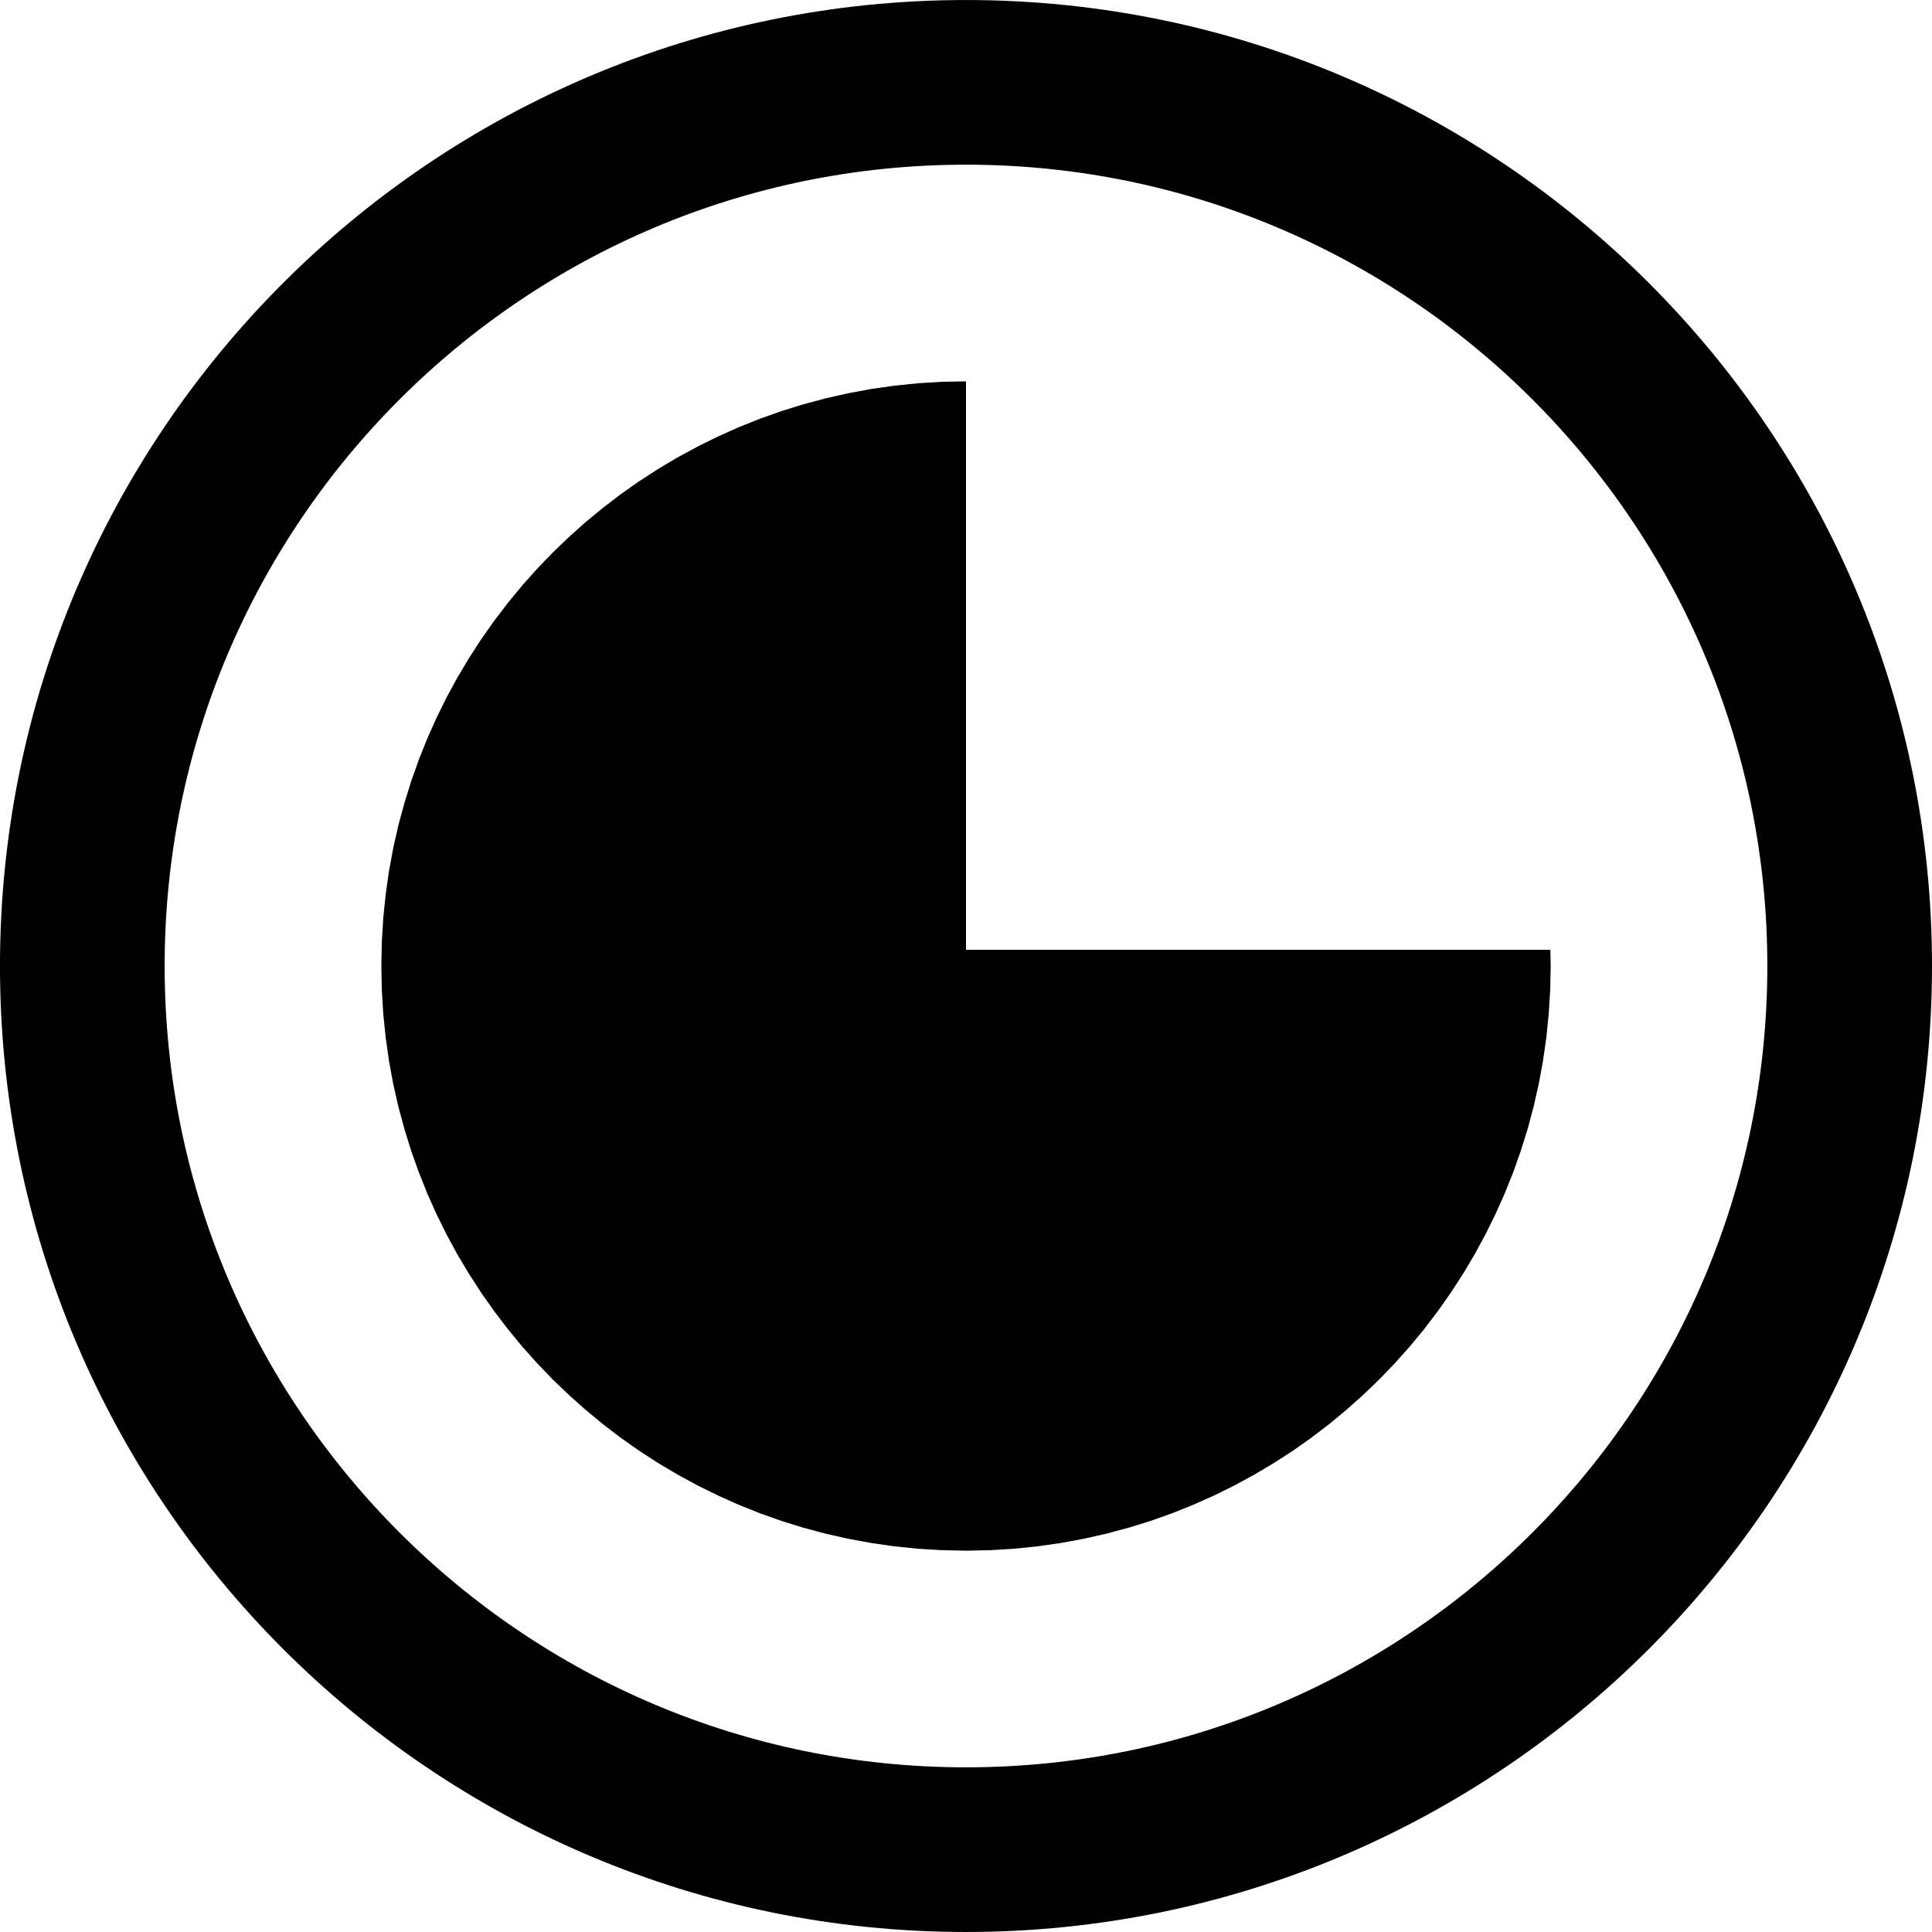
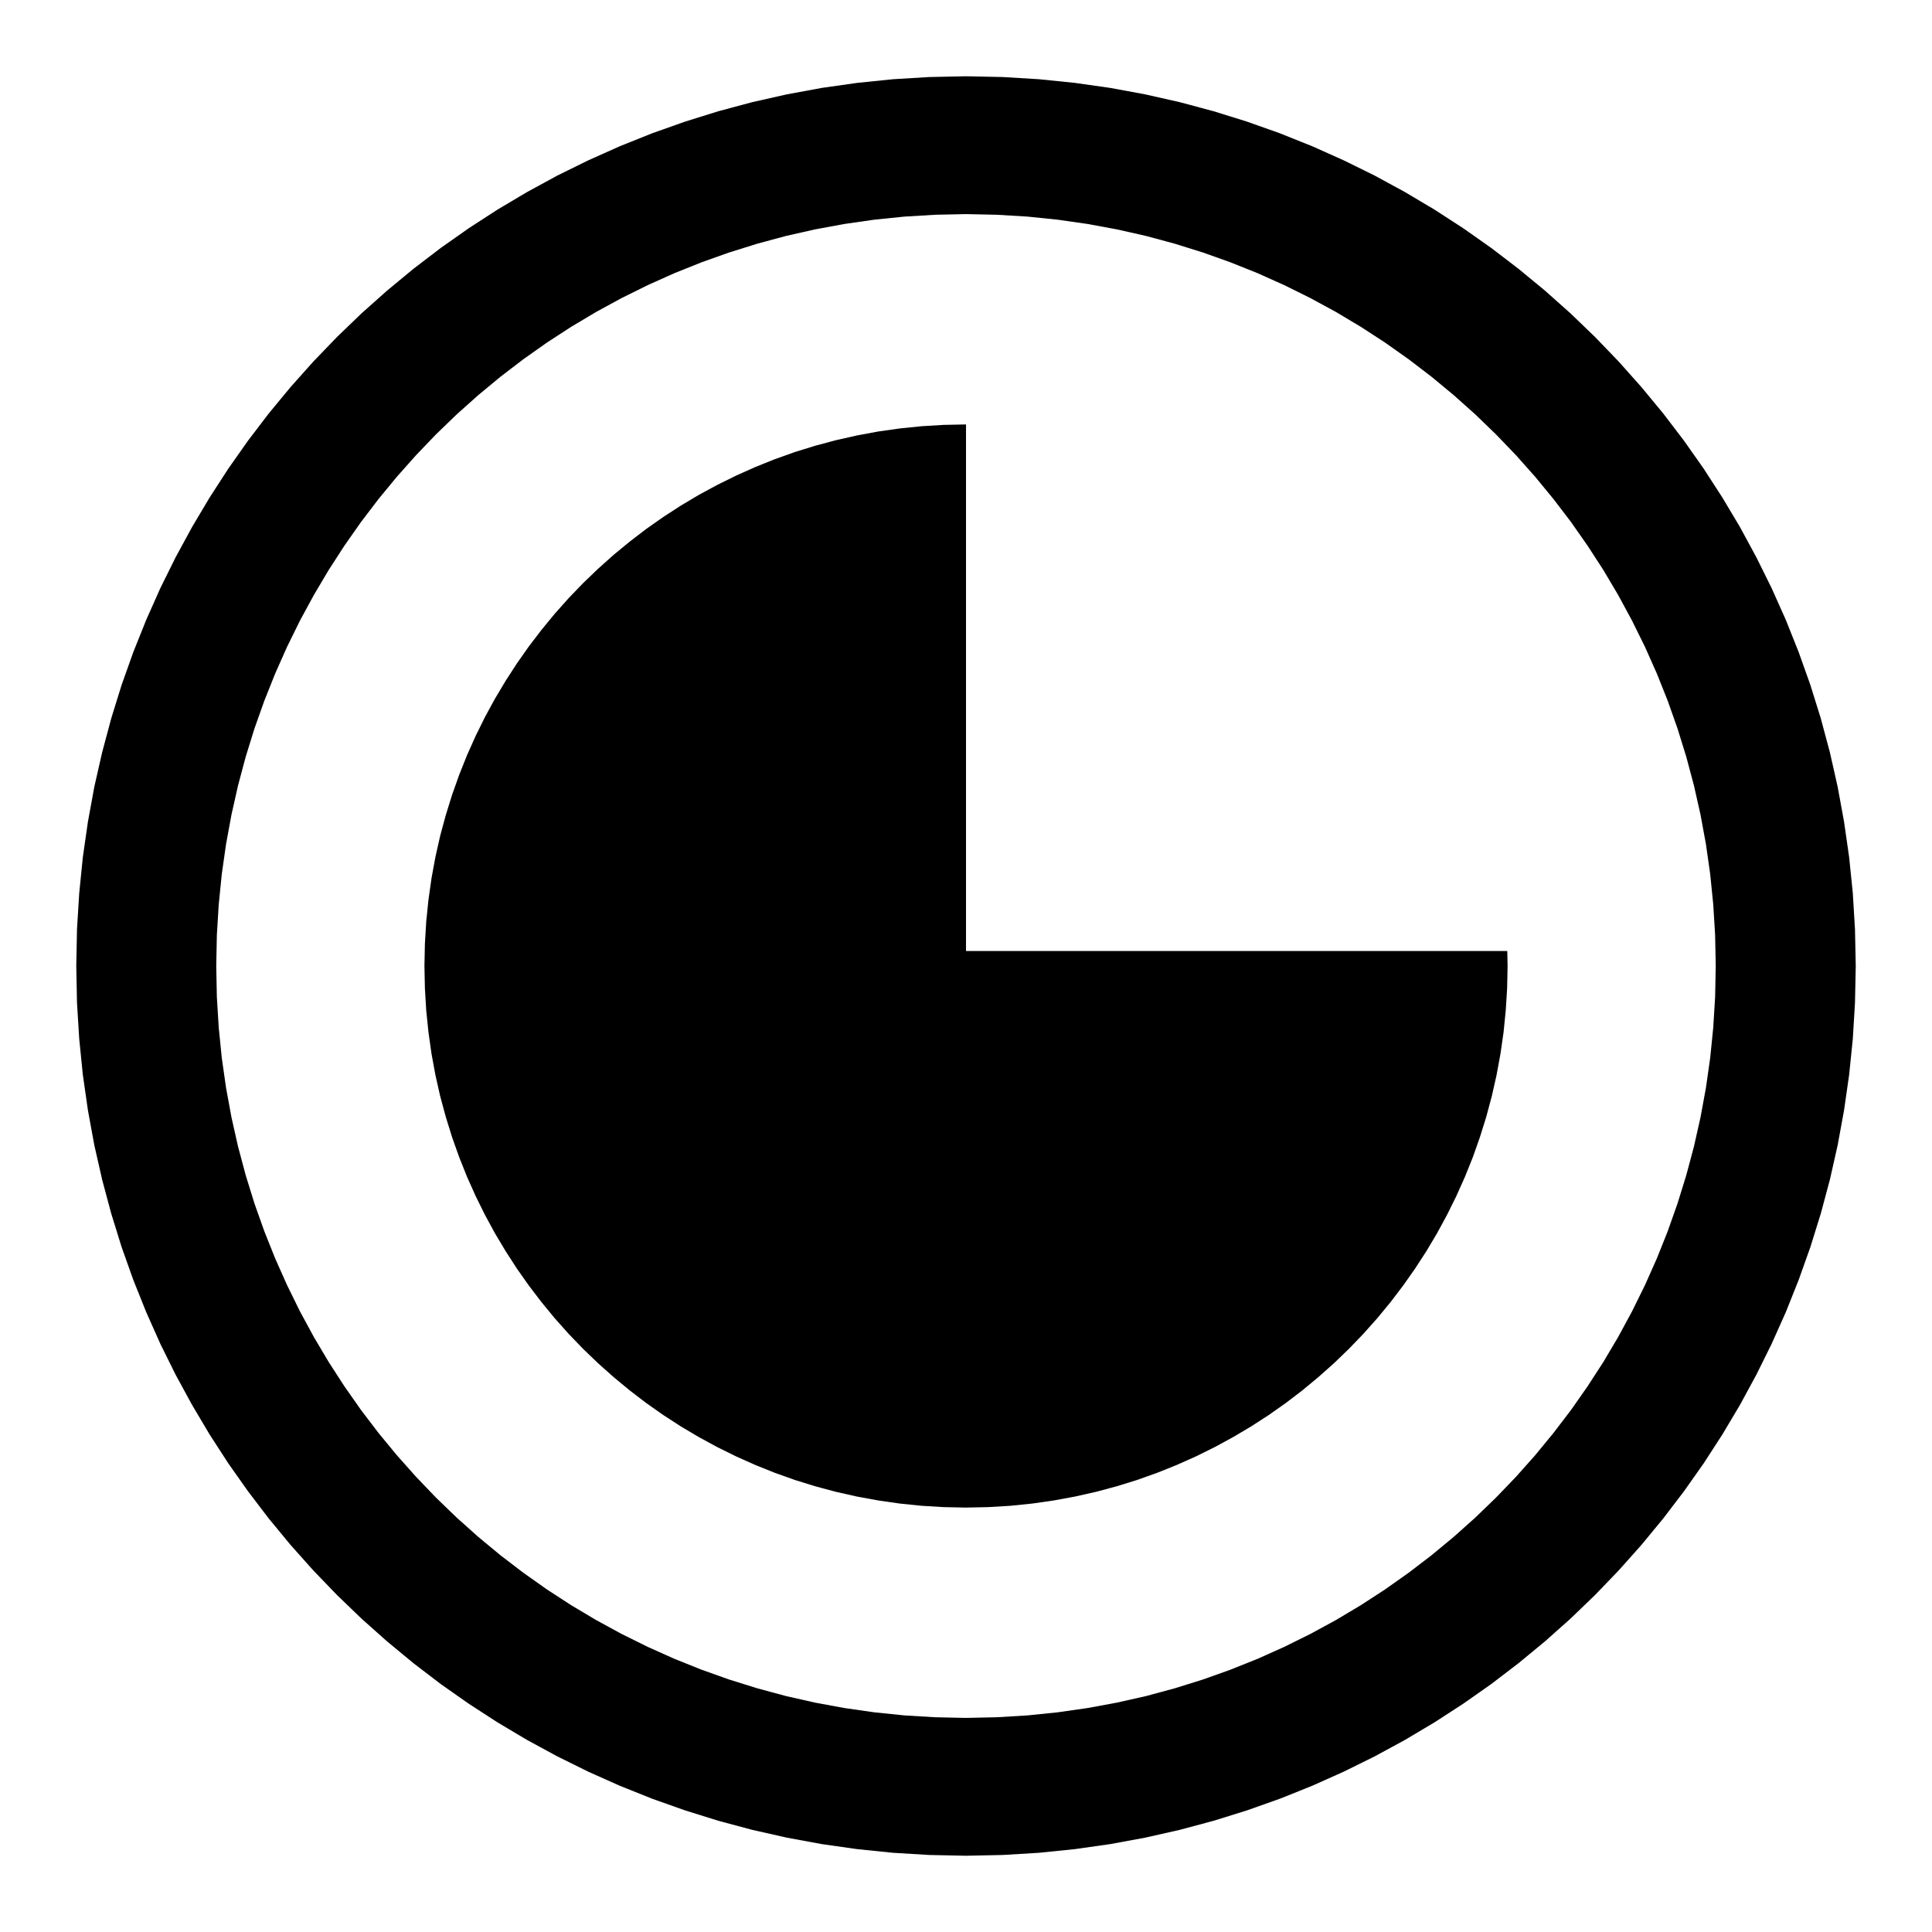
- <svg xmlns="http://www.w3.org/2000/svg" xmlns:xlink="http://www.w3.org/1999/xlink" class="circle-3" version="1.1" preserveAspectRatio="xMidYMid meet" viewBox="146.844 140.106 351.986 351.986" width="321.99" height="321.99">
+ <svg xmlns="http://www.w3.org/2000/svg" xmlns:xlink="http://www.w3.org/1999/xlink" class="circle-3" version="1.1" preserveAspectRatio="xMidYMid meet" viewBox="132.837 126.099 380 380" width="350" height="350">
  <defs>
-     <path d="M429.3 313.15L429.36 316.1L429.27 320.49L429 324.83L428.57 329.12L427.96 333.37L427.19 337.56L426.26 341.68L425.17 345.75L423.92 349.75L422.53 353.69L420.98 357.55L419.29 361.33L417.46 365.03L415.49 368.66L413.39 372.19L411.15 375.64L408.79 378.99L406.31 382.25L403.7 385.41L400.98 388.46L398.14 391.41L395.2 394.24L392.14 396.96L388.99 399.57L385.73 402.06L382.38 404.42L378.93 406.65L375.39 408.75L371.77 410.72L368.07 412.55L364.28 414.24L360.42 415.79L356.49 417.19L352.49 418.43L348.42 419.52L344.29 420.45L340.11 421.22L335.86 421.83L331.57 422.27L327.22 422.53L322.84 422.62L318.45 422.53L314.11 422.27L309.81 421.83L305.57 421.22L301.38 420.45L297.25 419.52L293.18 418.43L289.18 417.19L285.25 415.79L281.39 414.24L277.61 412.55L273.9 410.72L270.28 408.75L266.74 406.65L263.3 404.42L259.94 402.06L256.69 399.57L253.53 396.96L250.48 394.24L247.53 391.41L244.69 388.46L241.97 385.41L239.37 382.25L236.88 378.99L234.52 375.64L232.29 372.19L230.18 368.66L228.21 365.03L226.38 361.33L224.69 357.55L223.15 353.69L221.75 349.75L220.51 345.75L219.41 341.68L218.48 337.56L217.71 333.37L217.11 329.12L216.67 324.83L216.41 320.49L216.32 316.1L216.41 311.71L216.67 307.37L217.11 303.07L217.71 298.83L218.48 294.64L219.41 290.51L220.51 286.45L221.75 282.45L223.15 278.51L224.69 274.65L226.38 270.87L228.21 267.16L230.18 263.54L232.29 260.01L234.52 256.56L236.88 253.21L239.37 249.95L241.97 246.79L244.69 243.74L247.53 240.79L250.48 237.96L253.53 235.23L256.69 232.63L259.94 230.14L263.3 227.78L266.74 225.55L270.28 223.44L273.9 221.48L277.61 219.65L281.39 217.96L285.25 216.41L289.18 215.01L293.18 213.77L297.25 212.68L301.38 211.75L305.57 210.97L309.81 210.37L314.11 209.93L318.45 209.67L322.84 209.58L322.84 313.15L429.3 313.15Z" id="dsGrPz21T" />
-     <path d="M483.83 316.1C483.83 404.95 411.69 477.09 322.84 477.09C233.98 477.09 161.84 404.95 161.84 316.1C161.84 227.24 233.98 155.11 322.84 155.11C411.69 155.11 483.83 227.24 483.83 316.1Z" id="c3nwyJFsvR" />
+     <path d="M344.24 142.4L351.21 143.39L358.09 144.66L364.87 146.19L371.55 147.98L378.13 150.03L384.59 152.32L390.93 154.86L397.14 157.64L403.23 160.64L409.18 163.88L414.99 167.33L420.65 171L426.16 174.88L431.51 178.97L436.7 183.25L441.72 187.72L446.56 192.38L451.22 197.22L455.69 202.24L459.97 207.42L464.05 212.77L467.93 218.28L471.6 223.95L475.06 229.75L478.29 235.71L481.3 241.79L484.08 248.01L486.61 254.35L488.91 260.81L490.96 267.38L492.75 274.07L494.28 280.85L495.54 287.73L496.54 294.7L497.26 301.76L497.69 308.89L497.84 316.1L497.69 323.31L497.26 330.44L496.54 337.5L495.54 344.47L494.28 351.35L492.75 358.13L490.96 364.81L488.91 371.39L486.61 377.85L484.08 384.19L481.3 390.41L478.29 396.49L475.06 402.44L471.6 408.25L467.93 413.92L464.05 419.42L459.97 424.77L455.69 429.96L451.22 434.98L446.56 439.82L441.72 444.48L436.7 448.95L431.51 453.23L426.16 457.32L420.65 461.19L414.99 464.86L409.18 468.32L403.23 471.55L397.14 474.56L390.93 477.34L384.59 479.88L378.13 482.17L371.55 484.22L364.87 486.01L358.09 487.54L351.21 488.81L344.24 489.8L337.18 490.52L330.05 490.95L322.84 491.1L315.63 490.95L308.49 490.52L301.44 489.8L294.47 488.81L287.59 487.54L280.8 486.01L274.12 484.22L267.55 482.17L261.09 479.88L254.75 477.34L248.53 474.56L242.44 471.55L236.49 468.32L230.68 464.86L225.02 461.19L219.51 457.32L214.16 453.23L208.98 448.95L203.96 444.48L199.12 439.82L194.46 434.98L189.98 429.96L185.7 424.77L181.62 419.42L177.74 413.92L174.07 408.25L170.62 402.44L167.38 396.49L164.37 390.41L161.6 384.19L159.06 377.85L156.76 371.39L154.72 364.81L152.93 358.13L151.39 351.35L150.13 344.47L149.13 337.5L148.42 330.44L147.98 323.31L147.84 316.1L147.96 310.01L147.98 308.89L148.42 301.76L149.13 294.7L150.13 287.73L151.39 280.85L152.93 274.07L154.72 267.38L156.76 260.81L159.06 254.35L161.6 248.01L164.37 241.79L167.38 235.71L170.62 229.75L174.07 223.95L177.74 218.28L181.62 212.77L185.7 207.42L189.98 202.24L194.46 197.22L199.12 192.38L203.96 187.72L208.98 183.25L214.16 178.97L219.51 174.88L225.02 171L230.68 167.33L236.49 163.88L242.44 160.64L248.53 157.64L254.75 154.86L261.09 152.32L267.55 150.03L274.12 147.98L280.8 146.19L287.59 144.66L294.47 143.39L301.44 142.4L308.49 141.68L315.63 141.25L322.84 141.1L330.05 141.25L337.18 141.68L337.18 141.68L344.24 142.4ZM304.8 169.31L298.93 170.15L293.13 171.22L287.42 172.51L281.79 174.03L276.25 175.76L270.8 177.7L265.46 179.84L260.22 182.19L255.09 184.73L250.08 187.46L245.18 190.38L240.41 193.48L235.77 196.76L231.26 200.21L226.89 203.83L222.66 207.61L218.58 211.55L214.66 215.64L210.89 219.88L207.28 224.26L203.84 228.78L200.57 233.44L197.48 238.22L194.57 243.13L191.84 248.16L189.31 253.3L186.97 258.56L184.83 263.92L182.89 269.38L181.17 274.93L179.66 280.58L178.37 286.31L177.3 292.12L176.46 298.02L175.86 303.98L175.49 310.01L175.37 316.1L175.49 322.19L175.86 328.22L176.46 334.18L177.3 340.07L178.37 345.89L179.66 351.62L181.17 357.27L182.89 362.82L184.83 368.28L186.97 373.64L189.31 378.89L191.84 384.04L194.57 389.07L197.48 393.98L200.57 398.76L203.84 403.42L207.28 407.94L210.89 412.32L214.66 416.56L218.58 420.65L222.66 424.59L226.89 428.37L231.26 431.99L235.77 435.44L240.41 438.72L245.18 441.82L250.08 444.74L255.09 447.47L260.22 450.01L265.46 452.36L270.8 454.5L276.25 456.44L281.79 458.17L287.42 459.69L293.13 460.98L298.93 462.05L304.8 462.89L310.75 463.5L316.76 463.86L322.84 463.99L328.91 463.86L334.92 463.5L340.87 462.89L346.74 462.05L352.54 460.98L358.26 459.69L363.89 458.17L369.43 456.44L374.87 454.5L380.21 452.36L385.45 450.01L390.58 447.47L395.6 444.74L400.49 441.82L405.26 438.72L409.9 435.44L414.41 431.99L418.78 428.37L423.01 424.59L427.09 420.65L431.02 416.56L434.79 412.32L438.39 407.94L441.84 403.42L445.1 398.76L448.2 393.98L451.11 389.07L453.83 384.04L456.37 378.89L458.71 373.64L460.85 368.28L462.78 362.82L464.5 357.27L466.01 351.62L467.3 345.89L468.37 340.07L469.21 334.18L469.81 328.22L470.18 322.19L470.3 316.1L470.18 310.01L469.81 303.98L469.21 298.02L468.37 292.12L467.3 286.31L466.01 280.58L464.5 274.93L462.78 269.38L460.85 263.92L458.71 258.56L456.37 253.3L453.83 248.16L451.11 243.13L448.2 238.22L445.1 233.44L441.84 228.78L438.39 224.26L434.79 219.88L431.02 215.64L427.09 211.55L423.01 207.61L418.78 203.83L414.41 200.21L409.9 196.76L405.26 193.48L400.49 190.38L395.6 187.46L390.58 184.73L385.45 182.19L380.21 179.84L374.87 177.7L369.43 175.76L363.89 174.03L358.26 172.51L352.54 171.22L346.74 170.15L340.87 169.31L334.92 168.7L328.91 168.34L322.84 168.21L316.76 168.34L310.75 168.7L310.75 168.7L304.8 169.31ZM429.36 316.1L429.27 320.49L429 324.83L428.57 329.12L427.96 333.37L427.19 337.56L426.26 341.68L425.17 345.75L423.92 349.75L422.53 353.69L420.98 357.55L419.29 361.33L417.46 365.03L415.49 368.66L413.39 372.19L411.15 375.64L408.79 378.99L406.31 382.25L403.7 385.41L400.98 388.46L398.14 391.41L395.2 394.24L392.14 396.96L388.99 399.57L385.73 402.06L382.38 404.42L378.93 406.65L375.39 408.75L371.77 410.72L368.07 412.55L364.28 414.24L360.42 415.79L356.49 417.19L352.49 418.43L348.42 419.52L344.29 420.45L340.11 421.22L335.86 421.83L331.57 422.27L327.22 422.53L322.84 422.62L318.45 422.53L314.11 422.27L309.81 421.83L305.57 421.22L301.38 420.45L297.25 419.52L293.18 418.43L289.18 417.19L285.25 415.79L281.39 414.24L277.61 412.55L273.9 410.72L270.28 408.75L266.74 406.65L263.3 404.42L259.94 402.06L256.69 399.57L253.53 396.96L250.48 394.24L247.53 391.41L244.69 388.46L241.97 385.41L239.37 382.25L236.88 378.99L234.52 375.64L232.29 372.19L230.18 368.66L228.21 365.03L226.38 361.33L224.69 357.55L223.15 353.69L221.75 349.75L220.51 345.75L219.41 341.68L218.48 337.56L217.71 333.37L217.11 329.12L216.67 324.83L216.41 320.49L216.32 316.1L216.41 311.71L216.67 307.37L217.11 303.07L217.71 298.83L218.48 294.64L219.41 290.51L220.51 286.45L221.75 282.45L223.15 278.51L224.69 274.65L226.38 270.87L228.21 267.16L230.18 263.54L232.29 260.01L234.52 256.56L236.88 253.21L239.37 249.95L241.97 246.79L244.69 243.74L247.53 240.79L250.48 237.96L253.53 235.23L256.69 232.63L259.94 230.14L263.3 227.78L266.74 225.55L270.28 223.44L273.9 221.48L277.61 219.65L281.39 217.96L285.25 216.41L289.18 215.01L293.18 213.77L297.25 212.68L301.38 211.75L305.57 210.97L309.81 210.37L314.11 209.93L318.45 209.67L322.84 209.58L322.84 313.15L429.3 313.15L429.3 313.15L429.36 316.1Z" id="eeandehWy" />
  </defs>
  <g>
    <g>
-       <use xlink:href="#dsGrPz21T" opacity="1" fill="currentcolor" fill-opacity="1" />
-     </g>
-     <g>
-       <g>
-         <use xlink:href="#c3nwyJFsvR" opacity="1" fill-opacity="0" stroke="currentcolor" stroke-width="30" stroke-opacity="1" />
-       </g>
+       <use xlink:href="#eeandehWy" opacity="1" fill="currentColor" fill-opacity="1" />
    </g>
  </g>
</svg>
